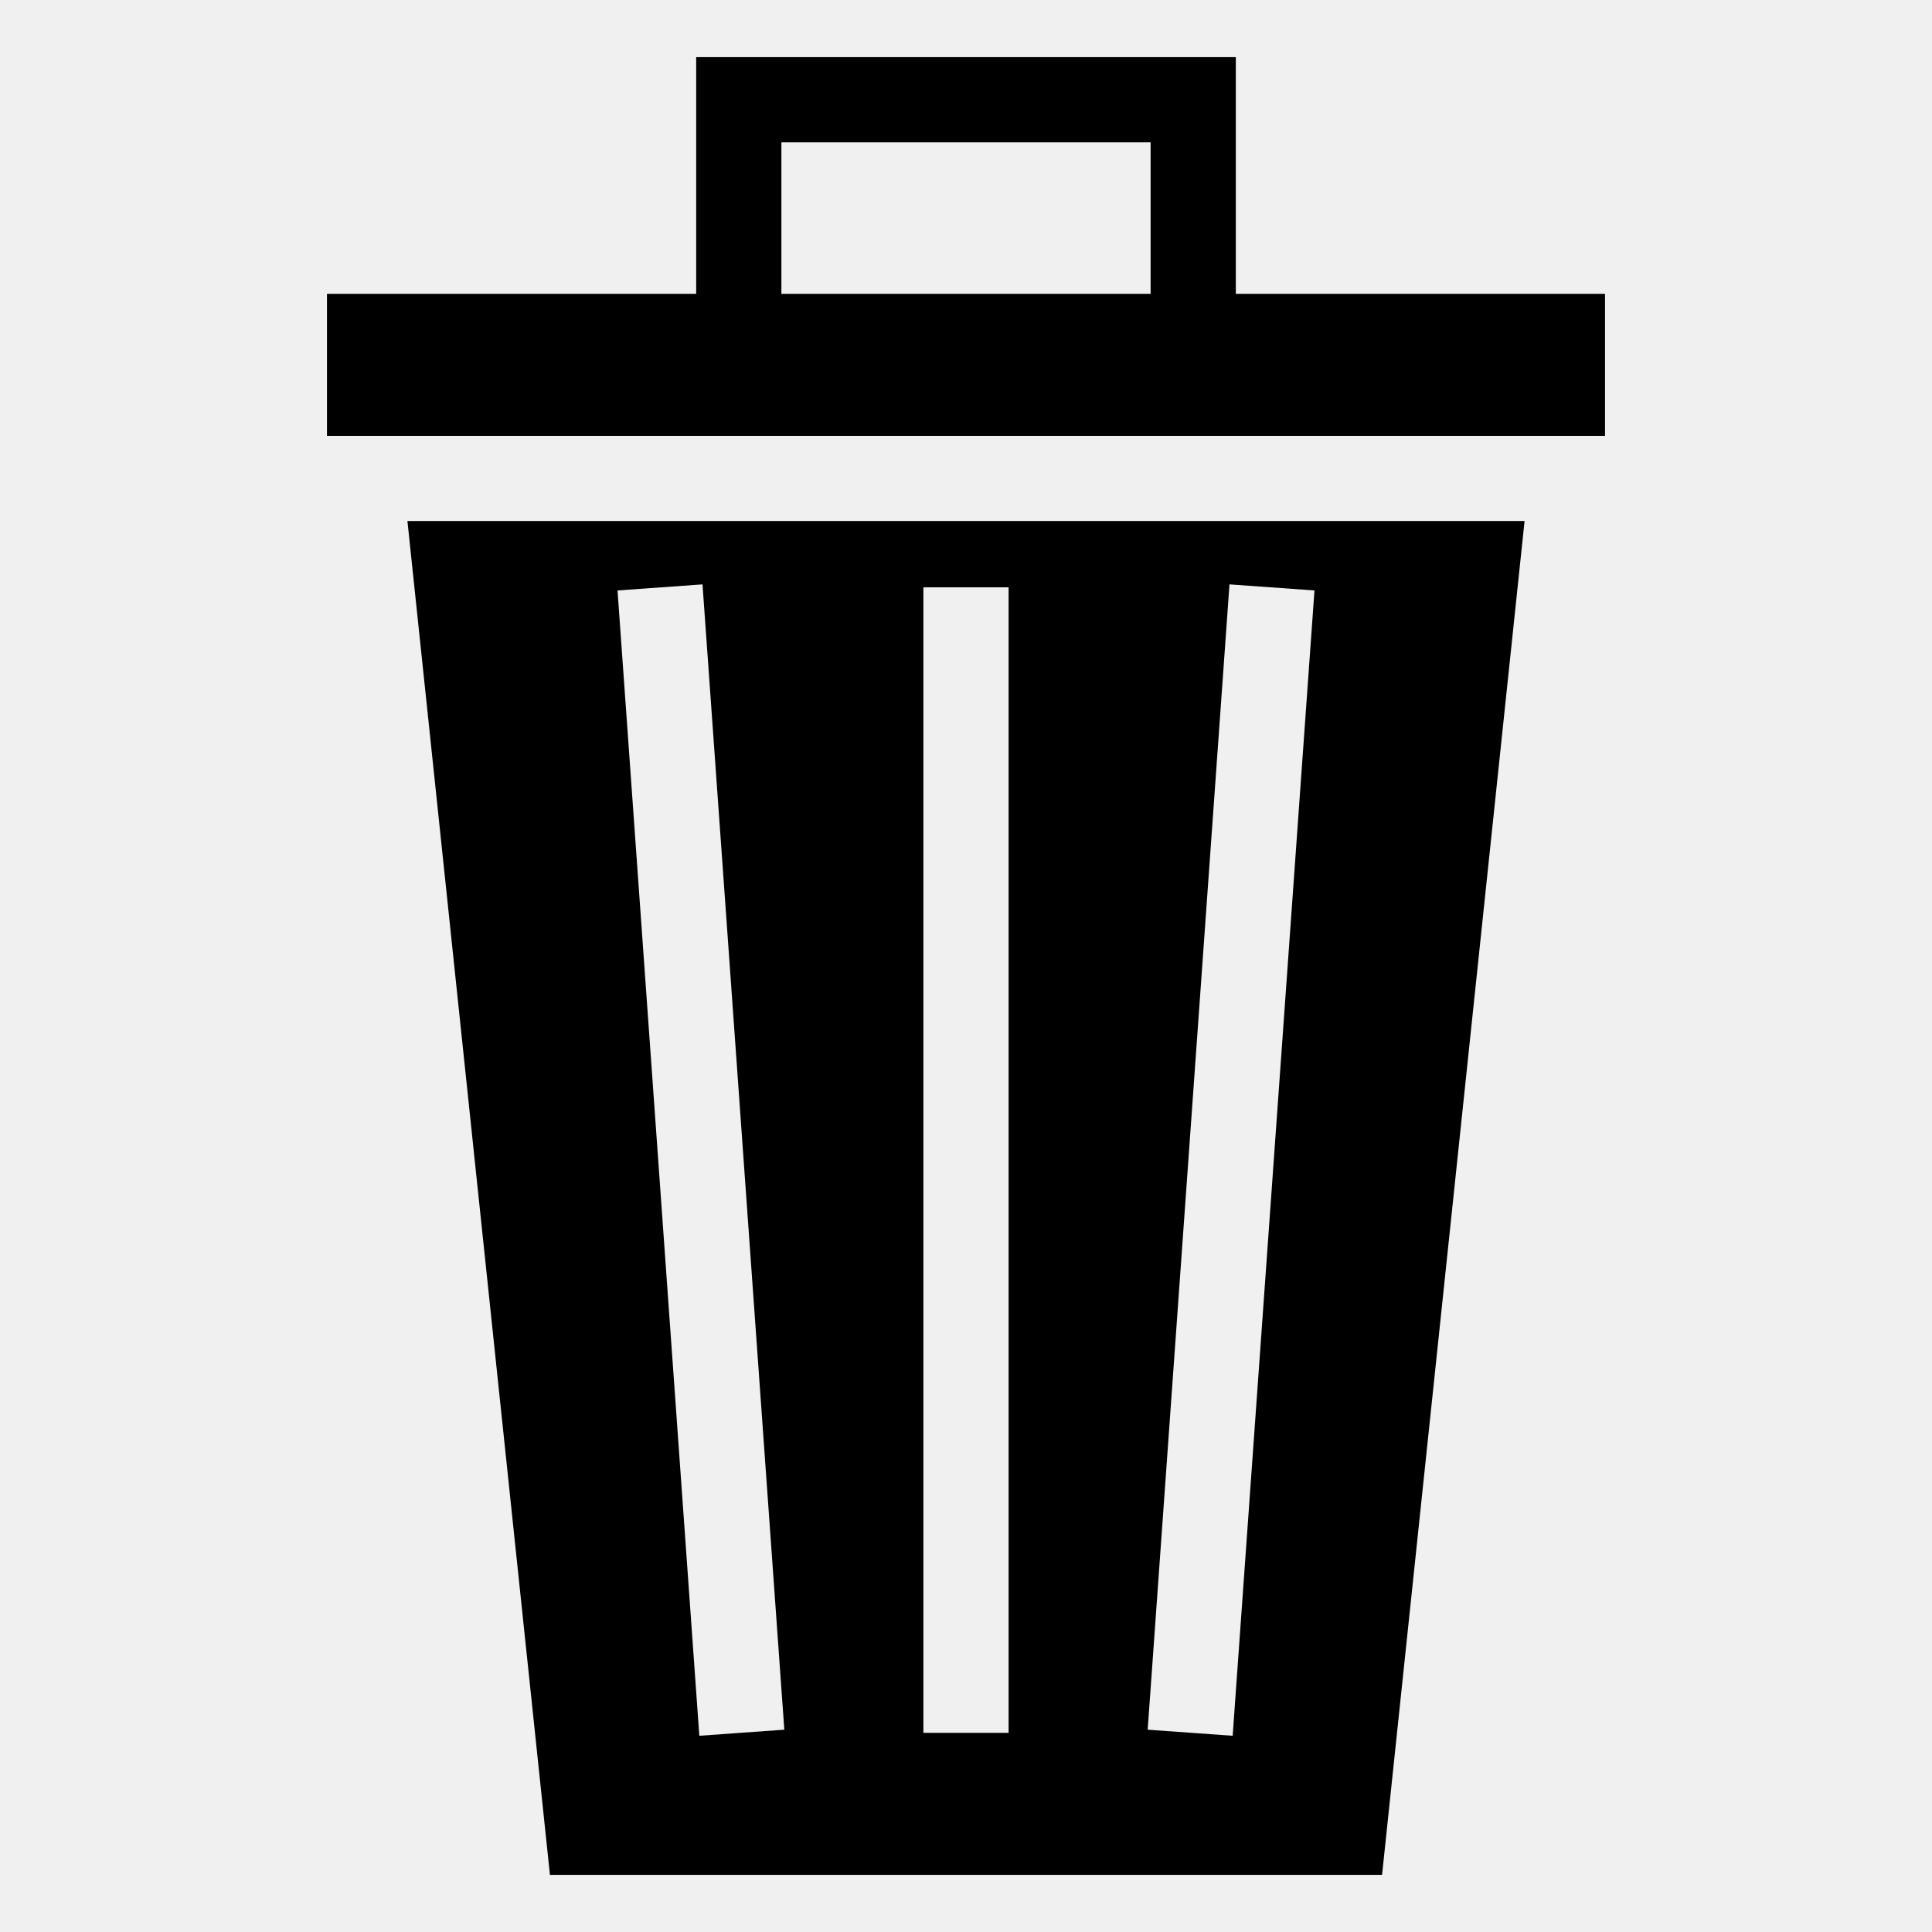
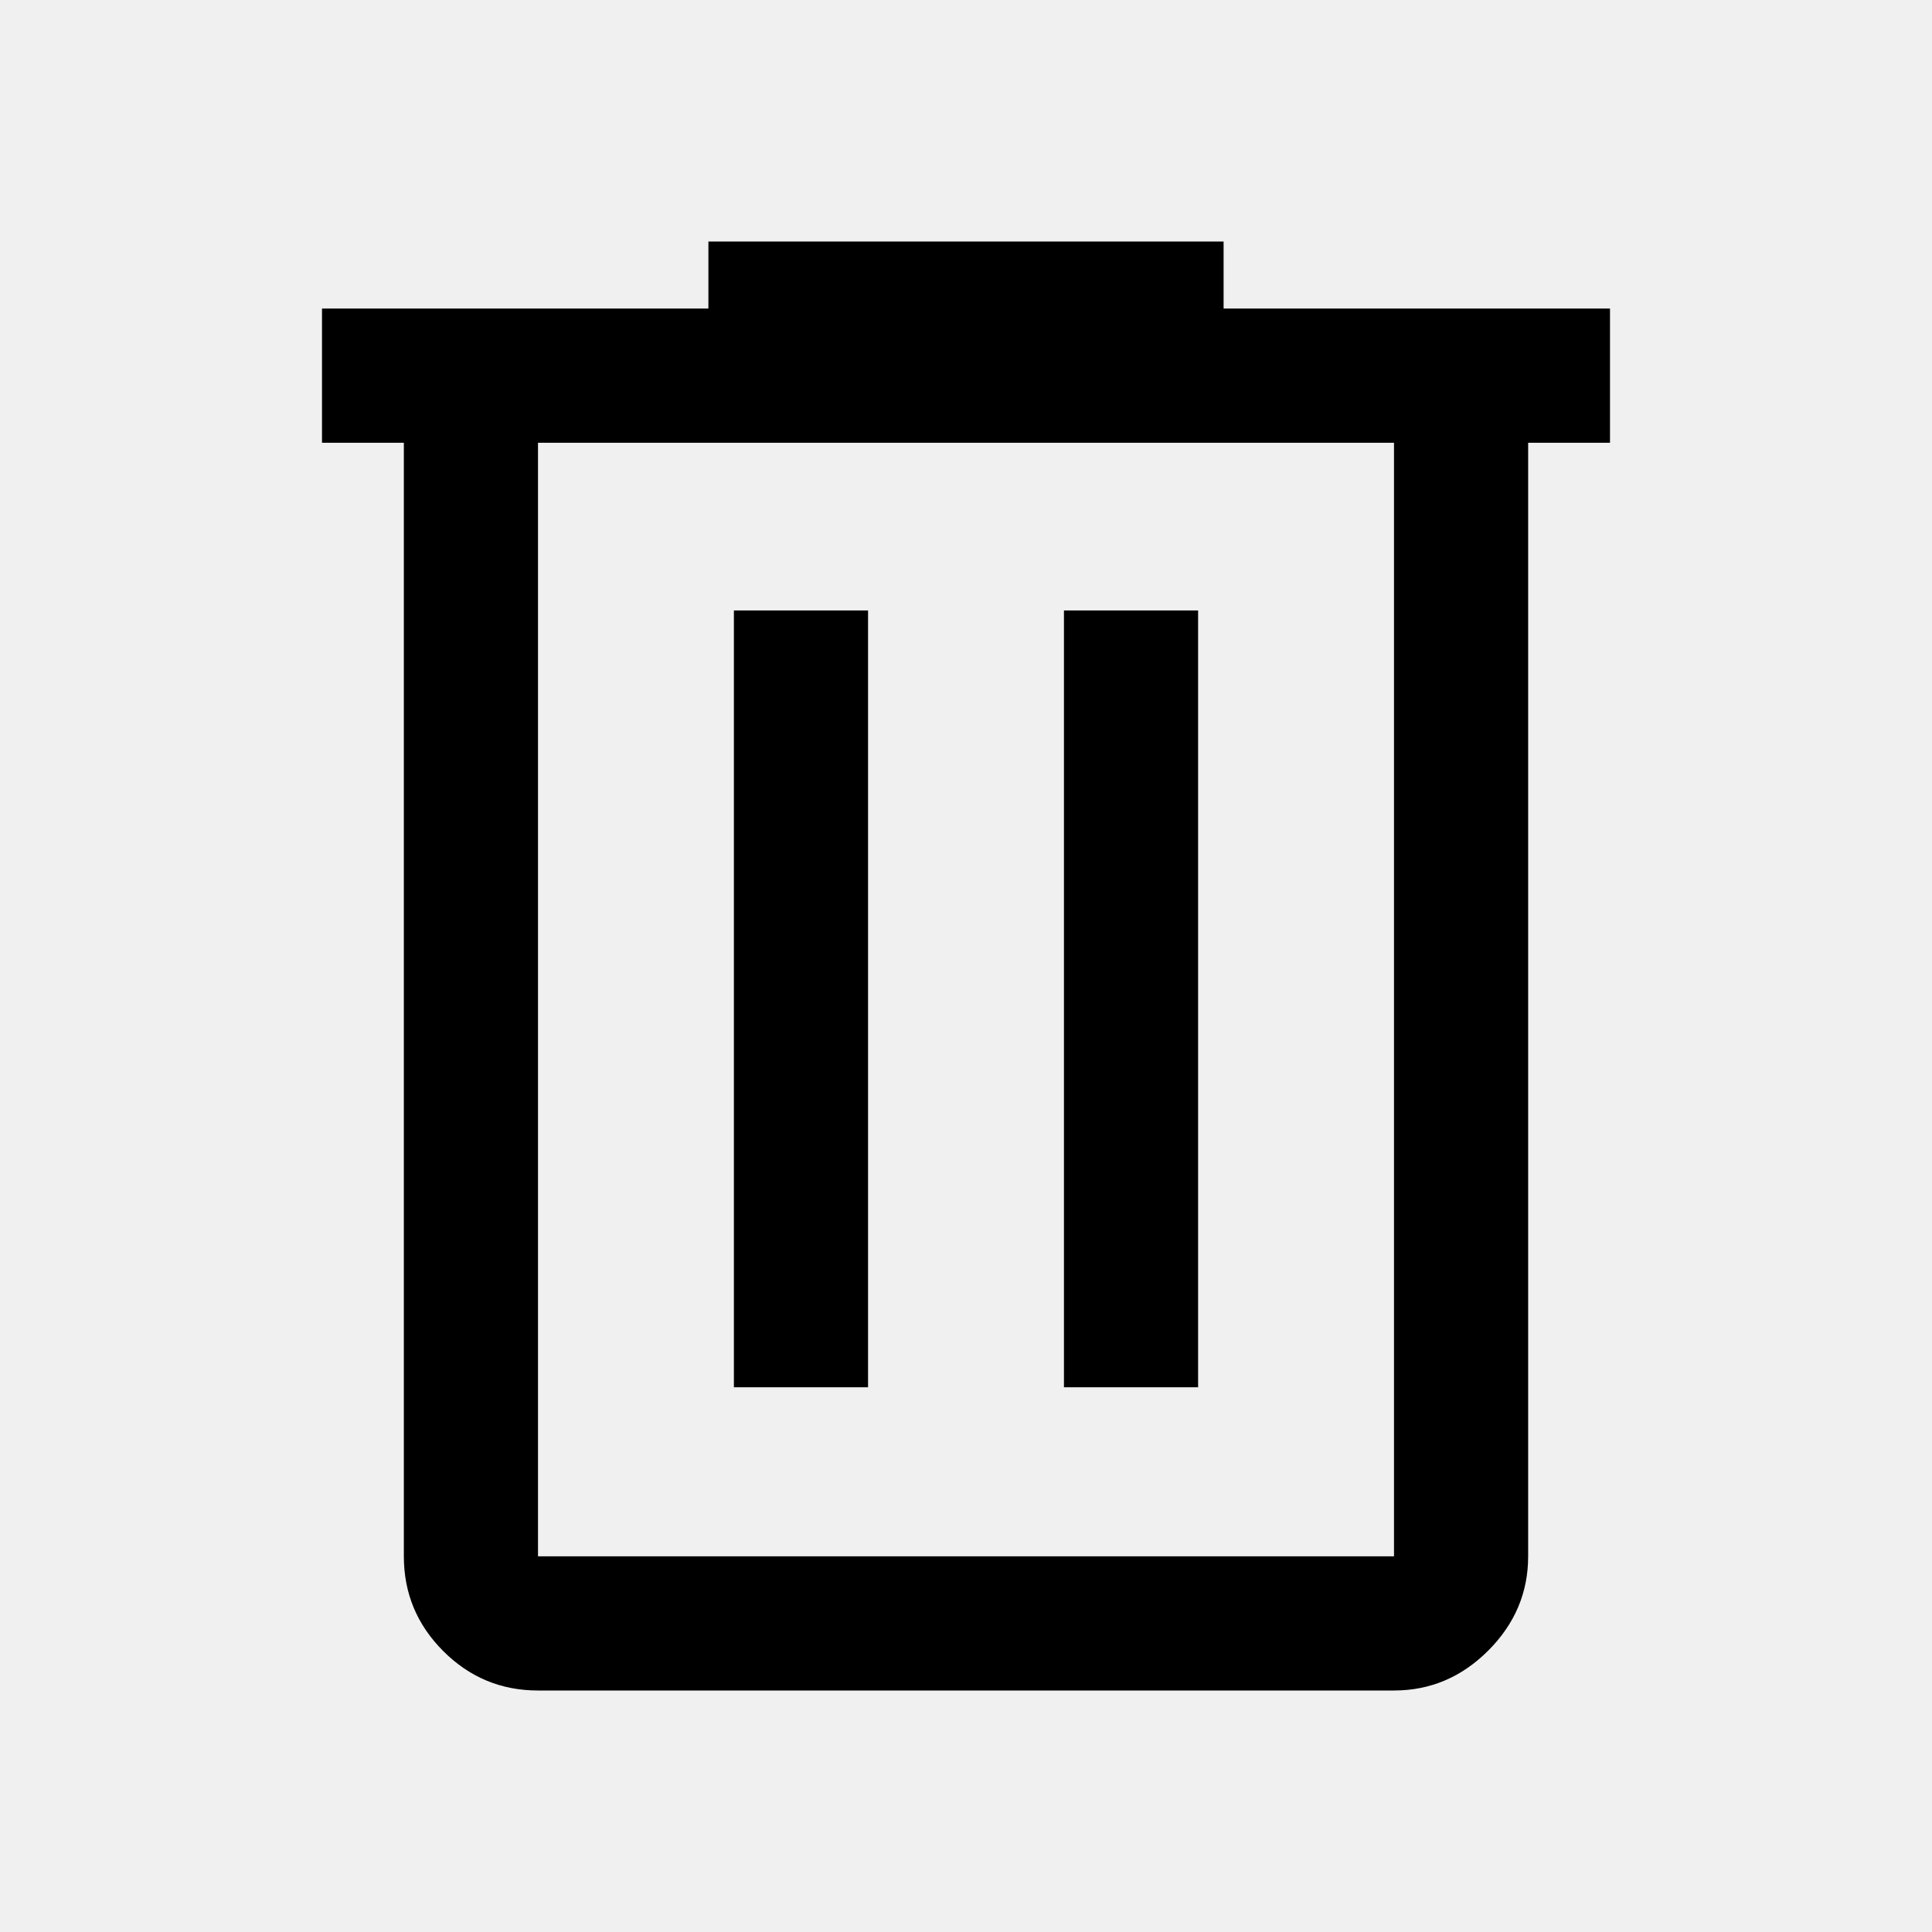
- <svg xmlns="http://www.w3.org/2000/svg" style="height: 512px; width: 512px;" viewBox="0 0 512 512" version="1.1" id="svg1">
+ <svg xmlns="http://www.w3.org/2000/svg" height="40px" viewBox="0 -960 960 960" width="40px" fill="#FFFFFF" version="1.1" id="svg1">
  <defs id="defs1" />
-   <g class="" transform="matrix(1.25444,0,0,1.25444,-65.13669,-114.0599)" id="g1" style="fill:#000000">
-     <path d="m 199,103 v 50 h -78 v 30 h 270 v -30 h -78 v -50 z m 18,18 h 78 v 32 h -78 z m -79.002,80 30.106,286 h 175.794 l 30.104,-286 z m 62.338,13.38 0.64,8.98 16,224 0.643,8.976 -17.956,1.283 -0.64,-8.98 -16,-224 -0.643,-8.976 z m 111.328,0 17.955,1.284 -0.643,8.977 -16,224 -0.64,8.98 -17.956,-1.284 0.643,-8.977 16,-224 0.64,-8.98 z M 247,215 h 18 v 242 h -18 z" fill="#ffffff" fill-opacity="1" id="path1" style="fill:#000000" />
-   </g>
+   <path d="M267.33-120q-27.5 0-47.08-19.58-19.58-19.59-19.58-47.09V-740H160v-66.67h192V-840h256v33.33h192V-740h-40.67v553.33q0 27-19.83 46.84Q719.67-120 692.67-120H267.33Zm425.34-620H267.33v553.33h425.34V-740Zm-328 469.33h66.66v-386h-66.66v386Zm164 0h66.66v-386h-66.66v386ZM267.33-740v553.33V-740Z" id="path1" style="fill:#000000" />
</svg>
